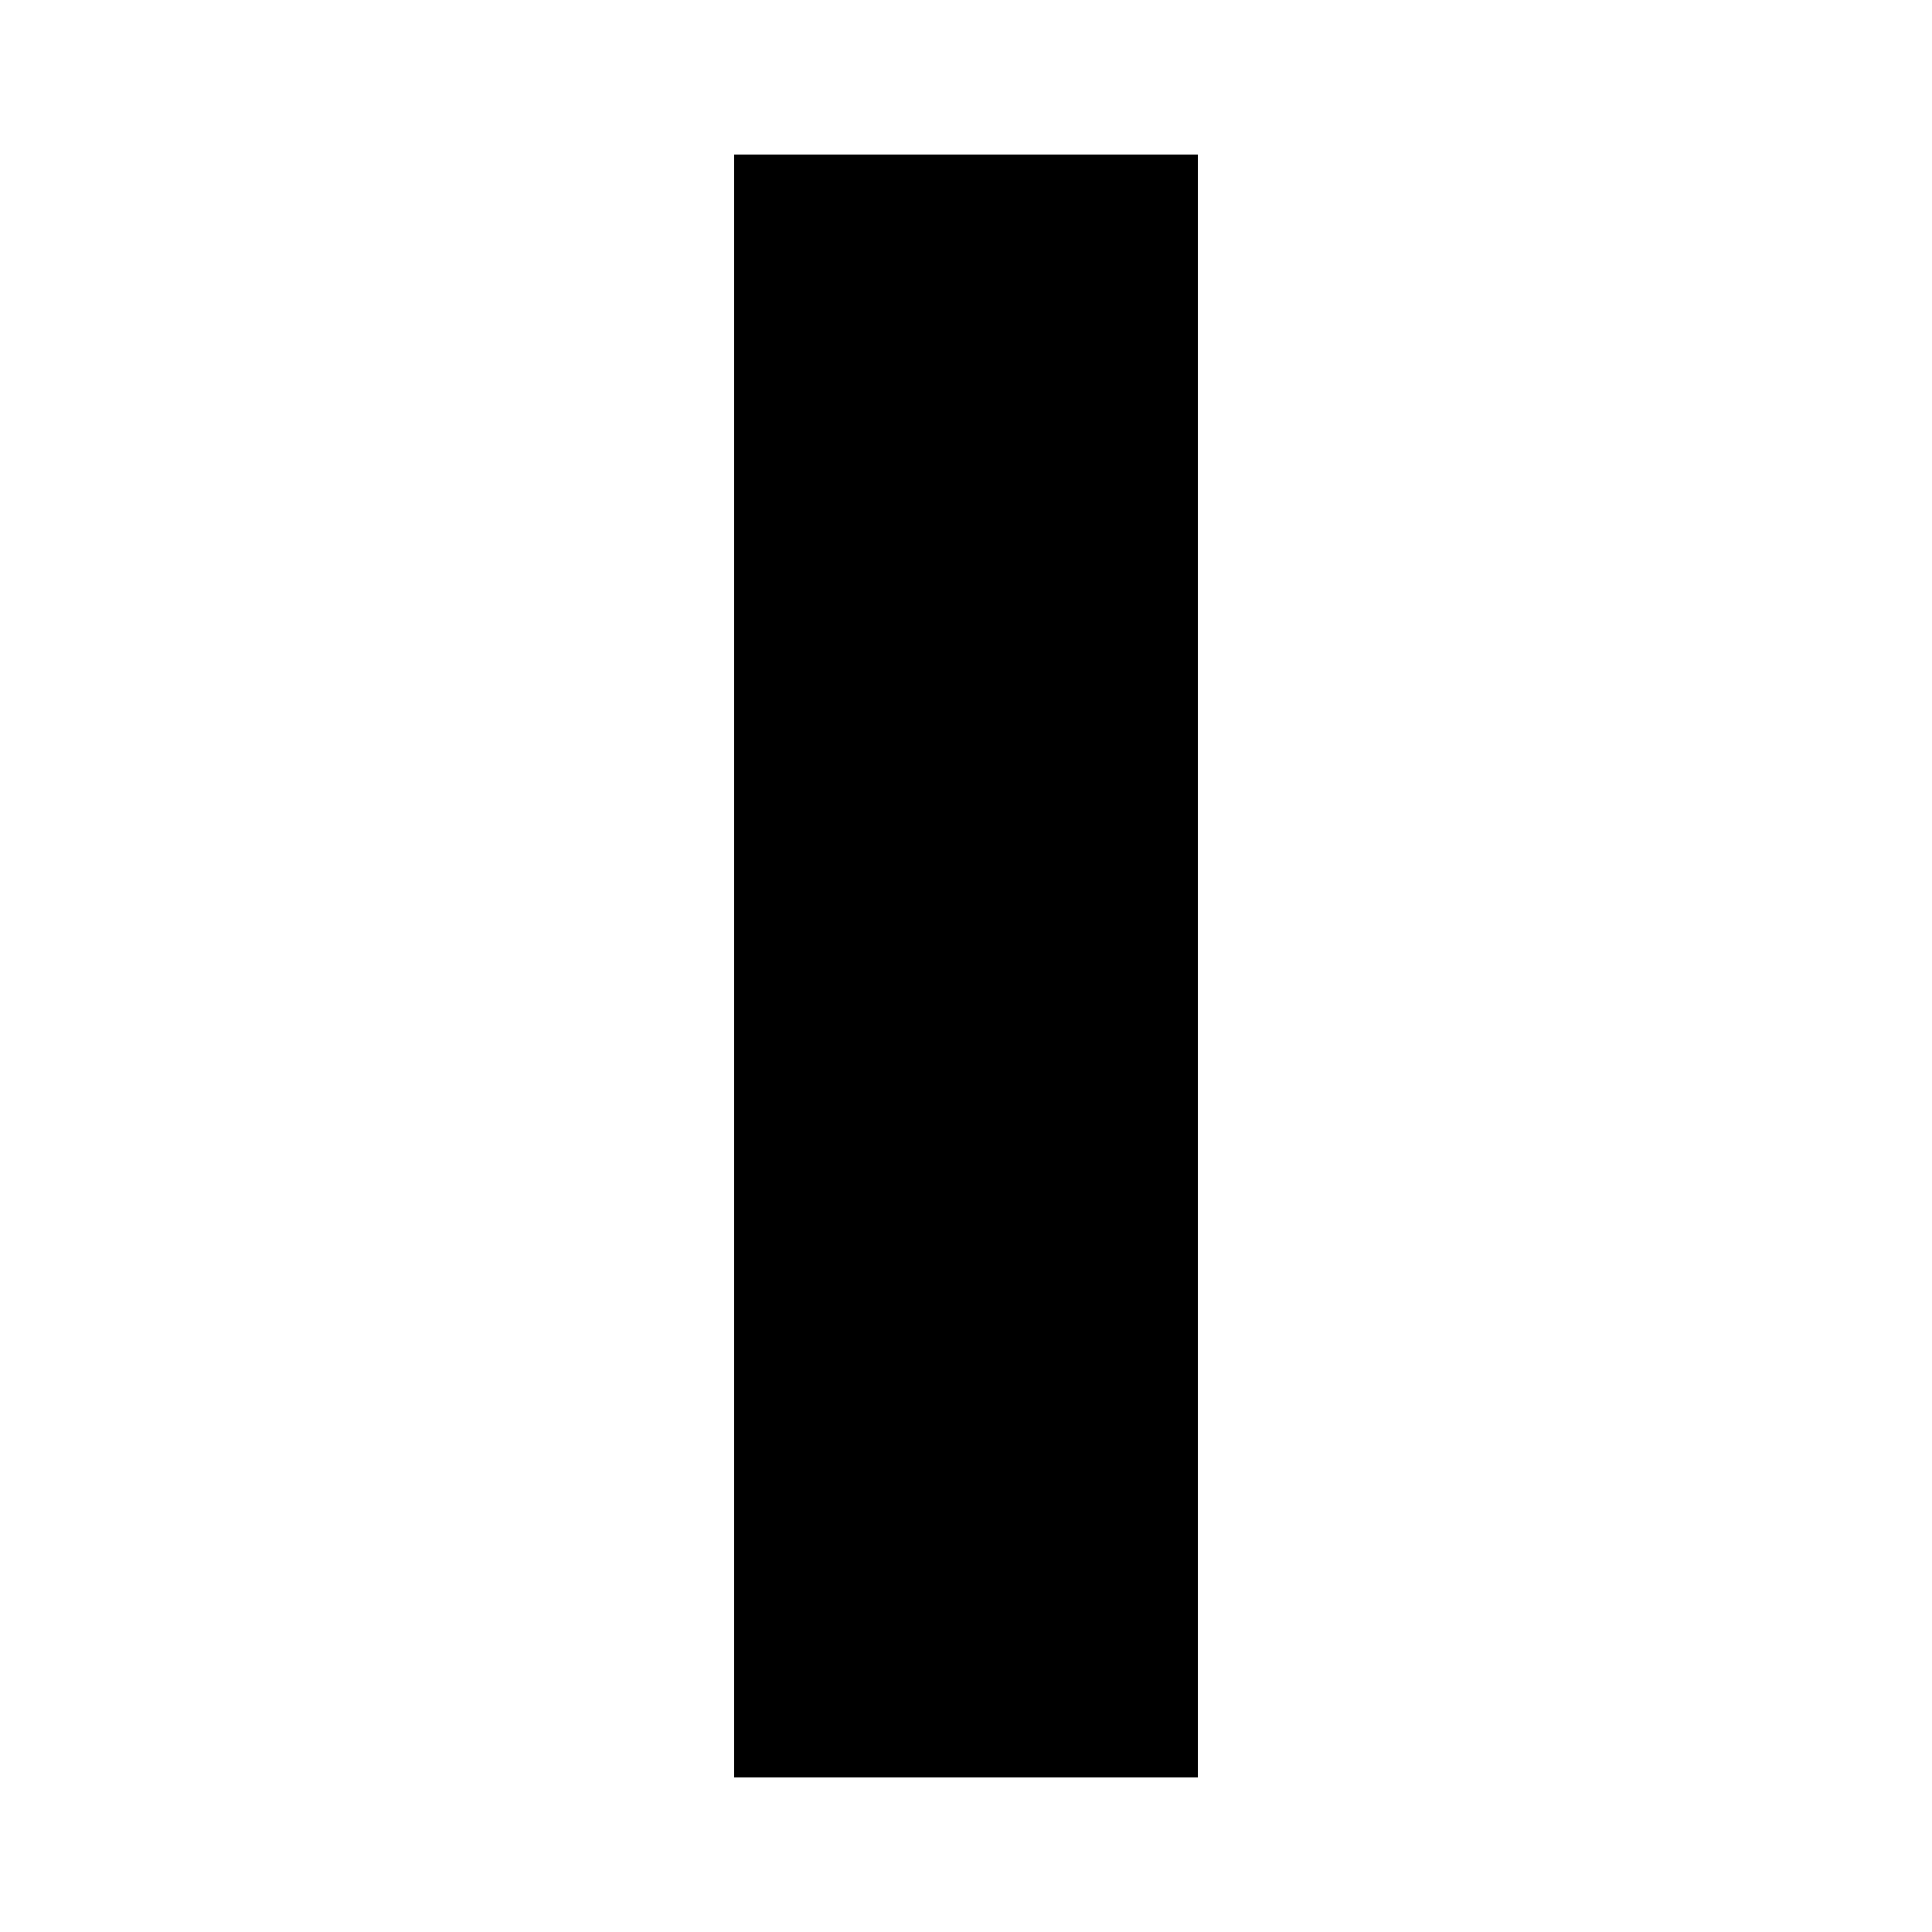
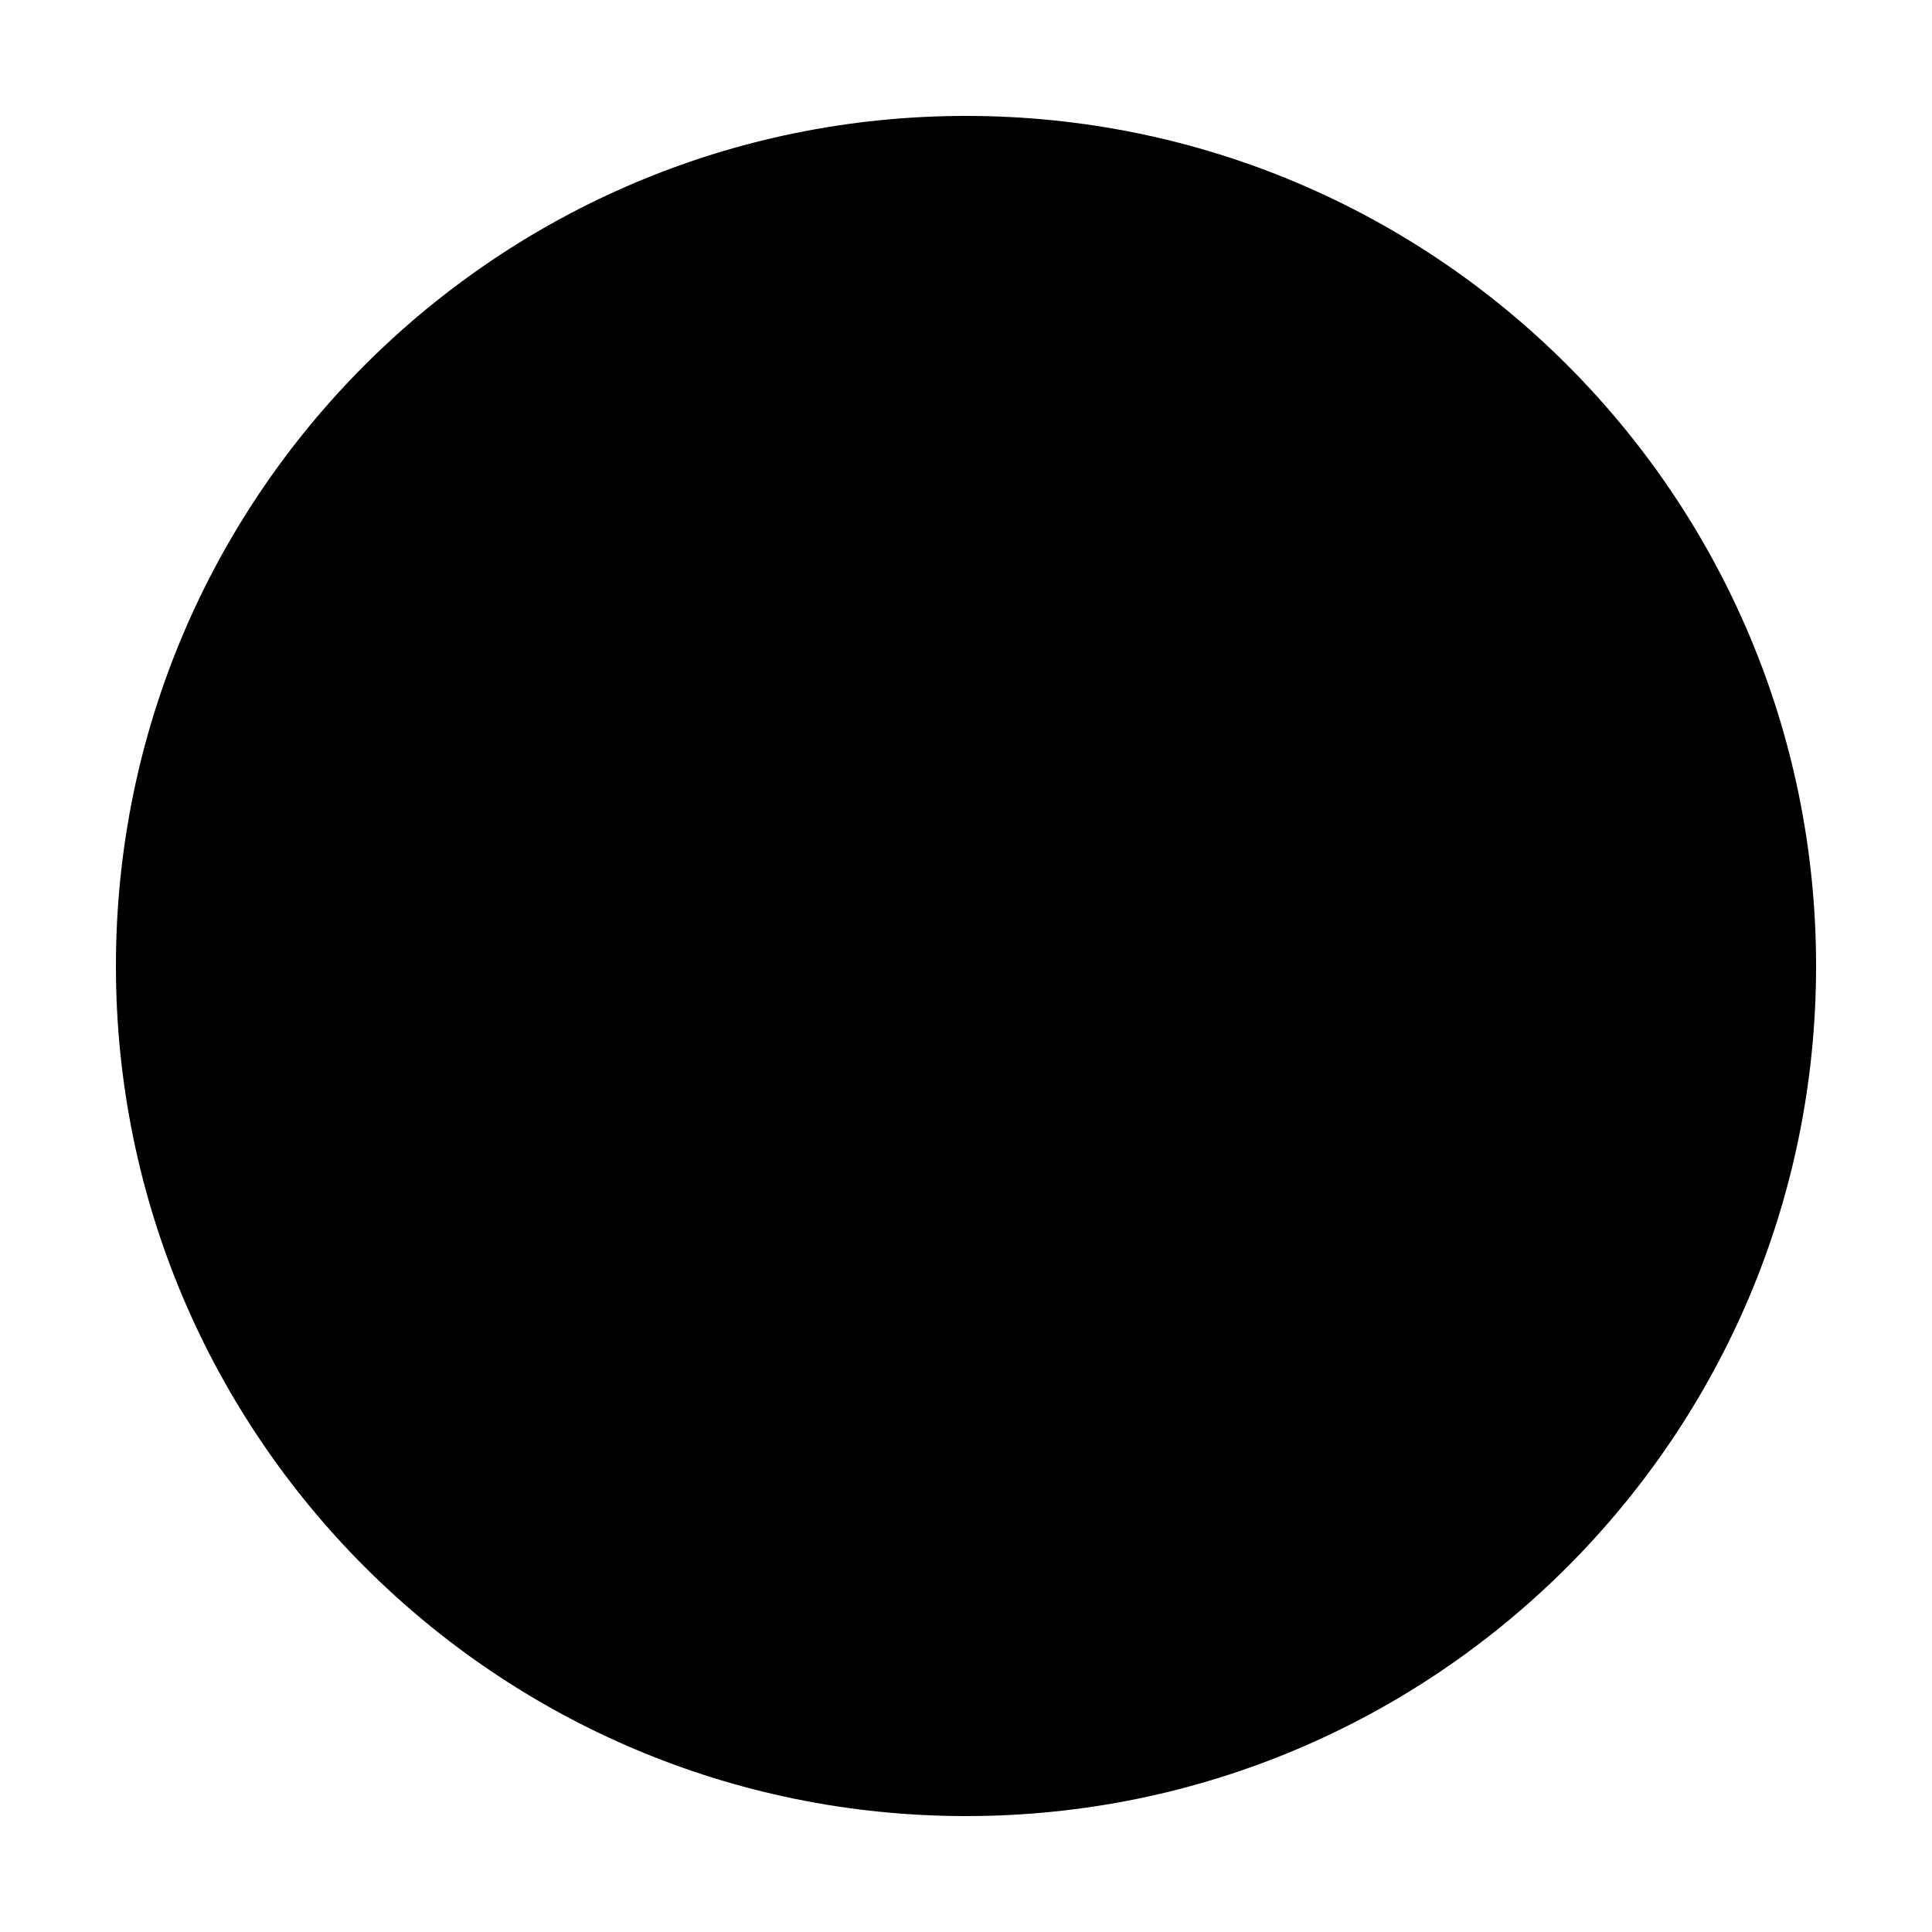
<svg xmlns="http://www.w3.org/2000/svg" version="1.1" width="100" height="100" viewBox="0 0 100 100">
-   <rect x="38" y="8" width="24" height="84" rx="0" fill="param(fill) #D6ECFA" fill-opacity="param(fill-opacity) 1" stroke="param(outline) #0B5CAD" stroke-opacity="param(outline-opacity) 1" stroke-width="5" stroke-linecap="round" stroke-linejoin="round" />
-   <path d="M38,20 L56,20" fill="none" stroke="param(outline) #0B5CAD" stroke-opacity="param(outline-opacity) 1" stroke-width="4" stroke-linecap="butt" stroke-linejoin="round" />
-   <path d="M38,30 L50,30" fill="none" stroke="param(outline) #0B5CAD" stroke-opacity="param(outline-opacity) 1" stroke-width="4" stroke-linecap="butt" stroke-linejoin="round" />
-   <path d="M38,40 L56,40" fill="none" stroke="param(outline) #0B5CAD" stroke-opacity="param(outline-opacity) 1" stroke-width="4" stroke-linecap="butt" stroke-linejoin="round" />
-   <path d="M38,50 L50,50" fill="none" stroke="param(outline) #0B5CAD" stroke-opacity="param(outline-opacity) 1" stroke-width="4" stroke-linecap="butt" stroke-linejoin="round" />
-   <path d="M38,60 L56,60" fill="none" stroke="param(outline) #0B5CAD" stroke-opacity="param(outline-opacity) 1" stroke-width="4" stroke-linecap="butt" stroke-linejoin="round" />
-   <path d="M38,70 L50,70" fill="none" stroke="param(outline) #0B5CAD" stroke-opacity="param(outline-opacity) 1" stroke-width="4" stroke-linecap="butt" stroke-linejoin="round" />
-   <path d="M38,80 L56,80" fill="none" stroke="param(outline) #0B5CAD" stroke-opacity="param(outline-opacity) 1" stroke-width="4" stroke-linecap="butt" stroke-linejoin="round" />
+   <circle cx="50" cy="50" r="44" fill="param(fill) #D6ECFA" fill-opacity="param(fill-opacity) 1" stroke="param(outline) #0B5CAD" stroke-opacity="param(outline-opacity) 1" stroke-width="5" stroke-linecap="round" stroke-linejoin="round" />
+   <rect x="40" y="16" width="20" height="68" rx="0" fill="param(fill) #D6ECFA" fill-opacity="param(fill-opacity) 1" stroke="param(outline) #0B5CAD" stroke-opacity="param(outline-opacity) 1" stroke-width="4" stroke-linecap="round" stroke-linejoin="round" />
+   <path d="M40,25 L49,25" fill="none" stroke="param(outline) #0B5CAD" stroke-opacity="param(outline-opacity) 1" stroke-width="3.5" stroke-linecap="butt" stroke-linejoin="round" />
+   <path d="M40,33 L54,33" fill="none" stroke="param(outline) #0B5CAD" stroke-opacity="param(outline-opacity) 1" stroke-width="3.5" stroke-linecap="butt" stroke-linejoin="round" />
+   <path d="M40,41 L49,41" fill="none" stroke="param(outline) #0B5CAD" stroke-opacity="param(outline-opacity) 1" stroke-width="3.5" stroke-linecap="butt" stroke-linejoin="round" />
+   <path d="M40,49 L54,49" fill="none" stroke="param(outline) #0B5CAD" stroke-opacity="param(outline-opacity) 1" stroke-width="3.5" stroke-linecap="butt" stroke-linejoin="round" />
+   <path d="M40,57 L49,57" fill="none" stroke="param(outline) #0B5CAD" stroke-opacity="param(outline-opacity) 1" stroke-width="3.5" stroke-linecap="butt" stroke-linejoin="round" />
+   <path d="M40,65 L54,65" fill="none" stroke="param(outline) #0B5CAD" stroke-opacity="param(outline-opacity) 1" stroke-width="3.5" stroke-linecap="butt" stroke-linejoin="round" />
+   <path d="M40,73 L49,73" fill="none" stroke="param(outline) #0B5CAD" stroke-opacity="param(outline-opacity) 1" stroke-width="3.5" stroke-linecap="butt" stroke-linejoin="round" />
</svg>
